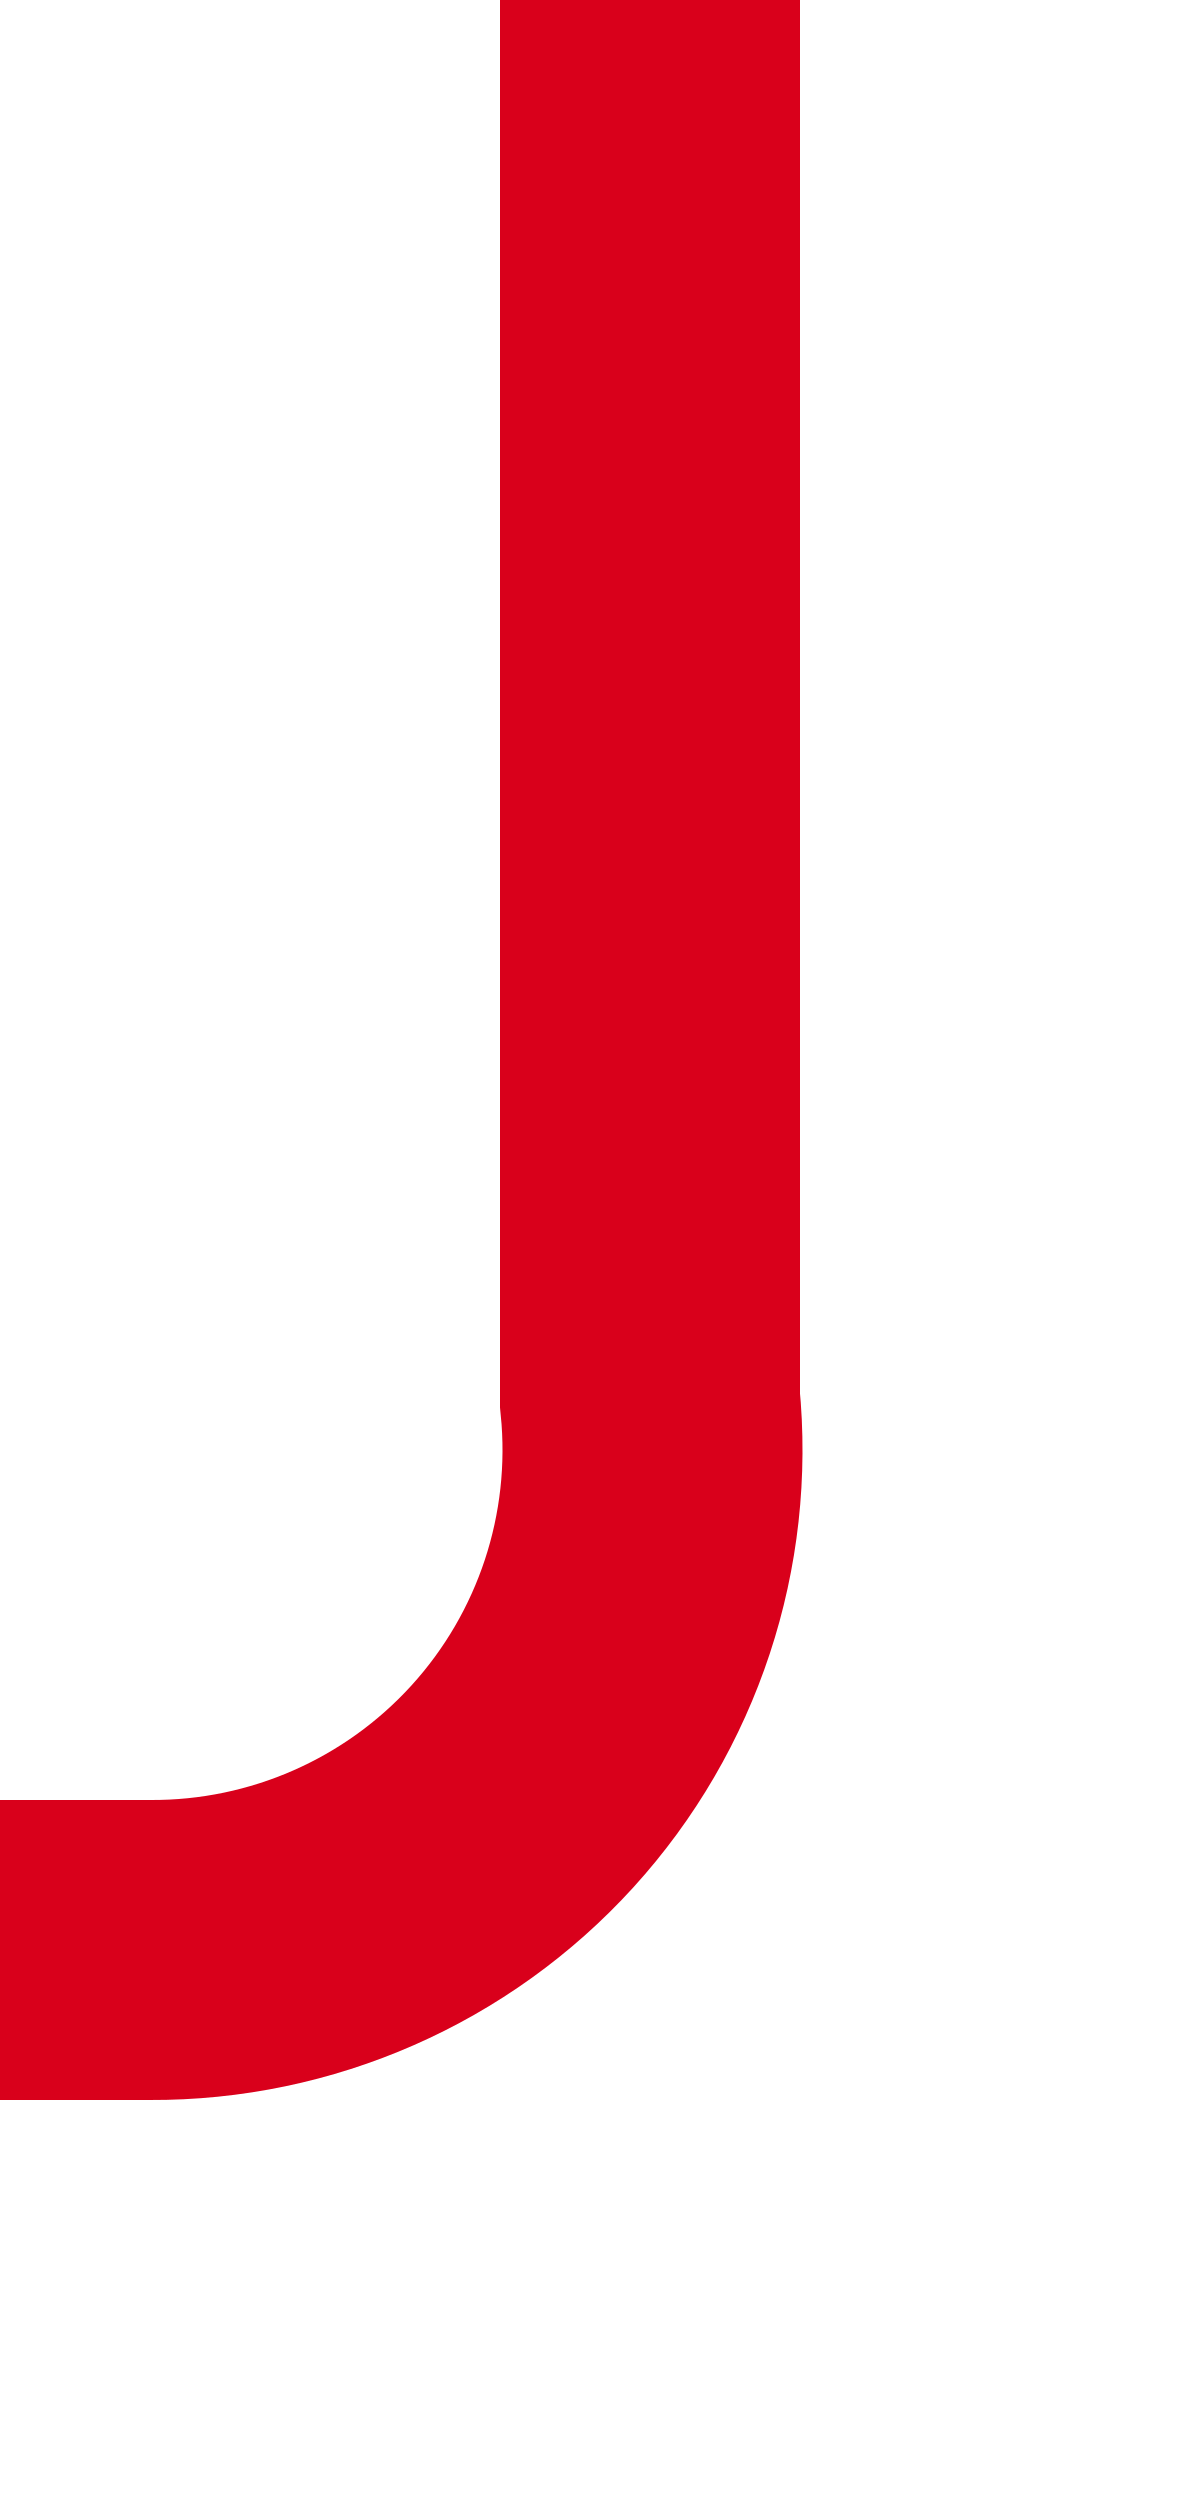
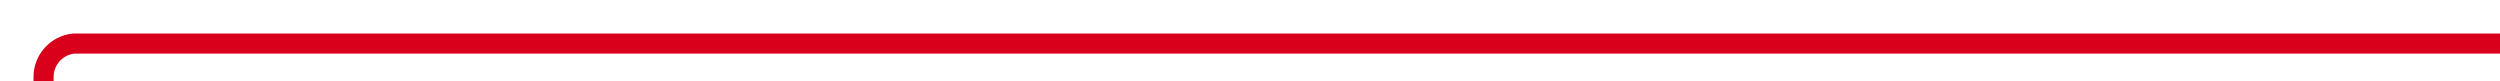
- <svg xmlns="http://www.w3.org/2000/svg" version="1.1" width="12px" height="25px" preserveAspectRatio="xMidYMin meet" viewBox="1813 1116  10 25">
-   <path d="M 1818.5 1116  L 1818.5 1130  A 5 5 0 0 1 1813.5 1135.5 L 1611 1135.5  " stroke-width="3" stroke="#d9001b" fill="none" />
-   <path d="M 1613 1126.6  L 1604 1135.5  L 1613 1144.4  L 1613 1126.6  Z " fill-rule="nonzero" fill="#d9001b" stroke="none" />
+ <svg xmlns="http://www.w3.org/2000/svg" version="1.1" width="373px" height="12px" preserveAspectRatio="xMinYMid meet" viewBox="901 1184  373 10">
+   <path d="M 1274 1189.5  L 912 1189.5  A 5 5 0 0 0 907.5 1194.5 L 907.5 1201  " stroke-width="3" stroke="#d9001b" fill="none" />
+   <path d="M 898.6 1199  L 907.5 1208  L 916.4 1199  L 898.6 1199  Z " fill-rule="nonzero" fill="#d9001b" stroke="none" />
</svg>
